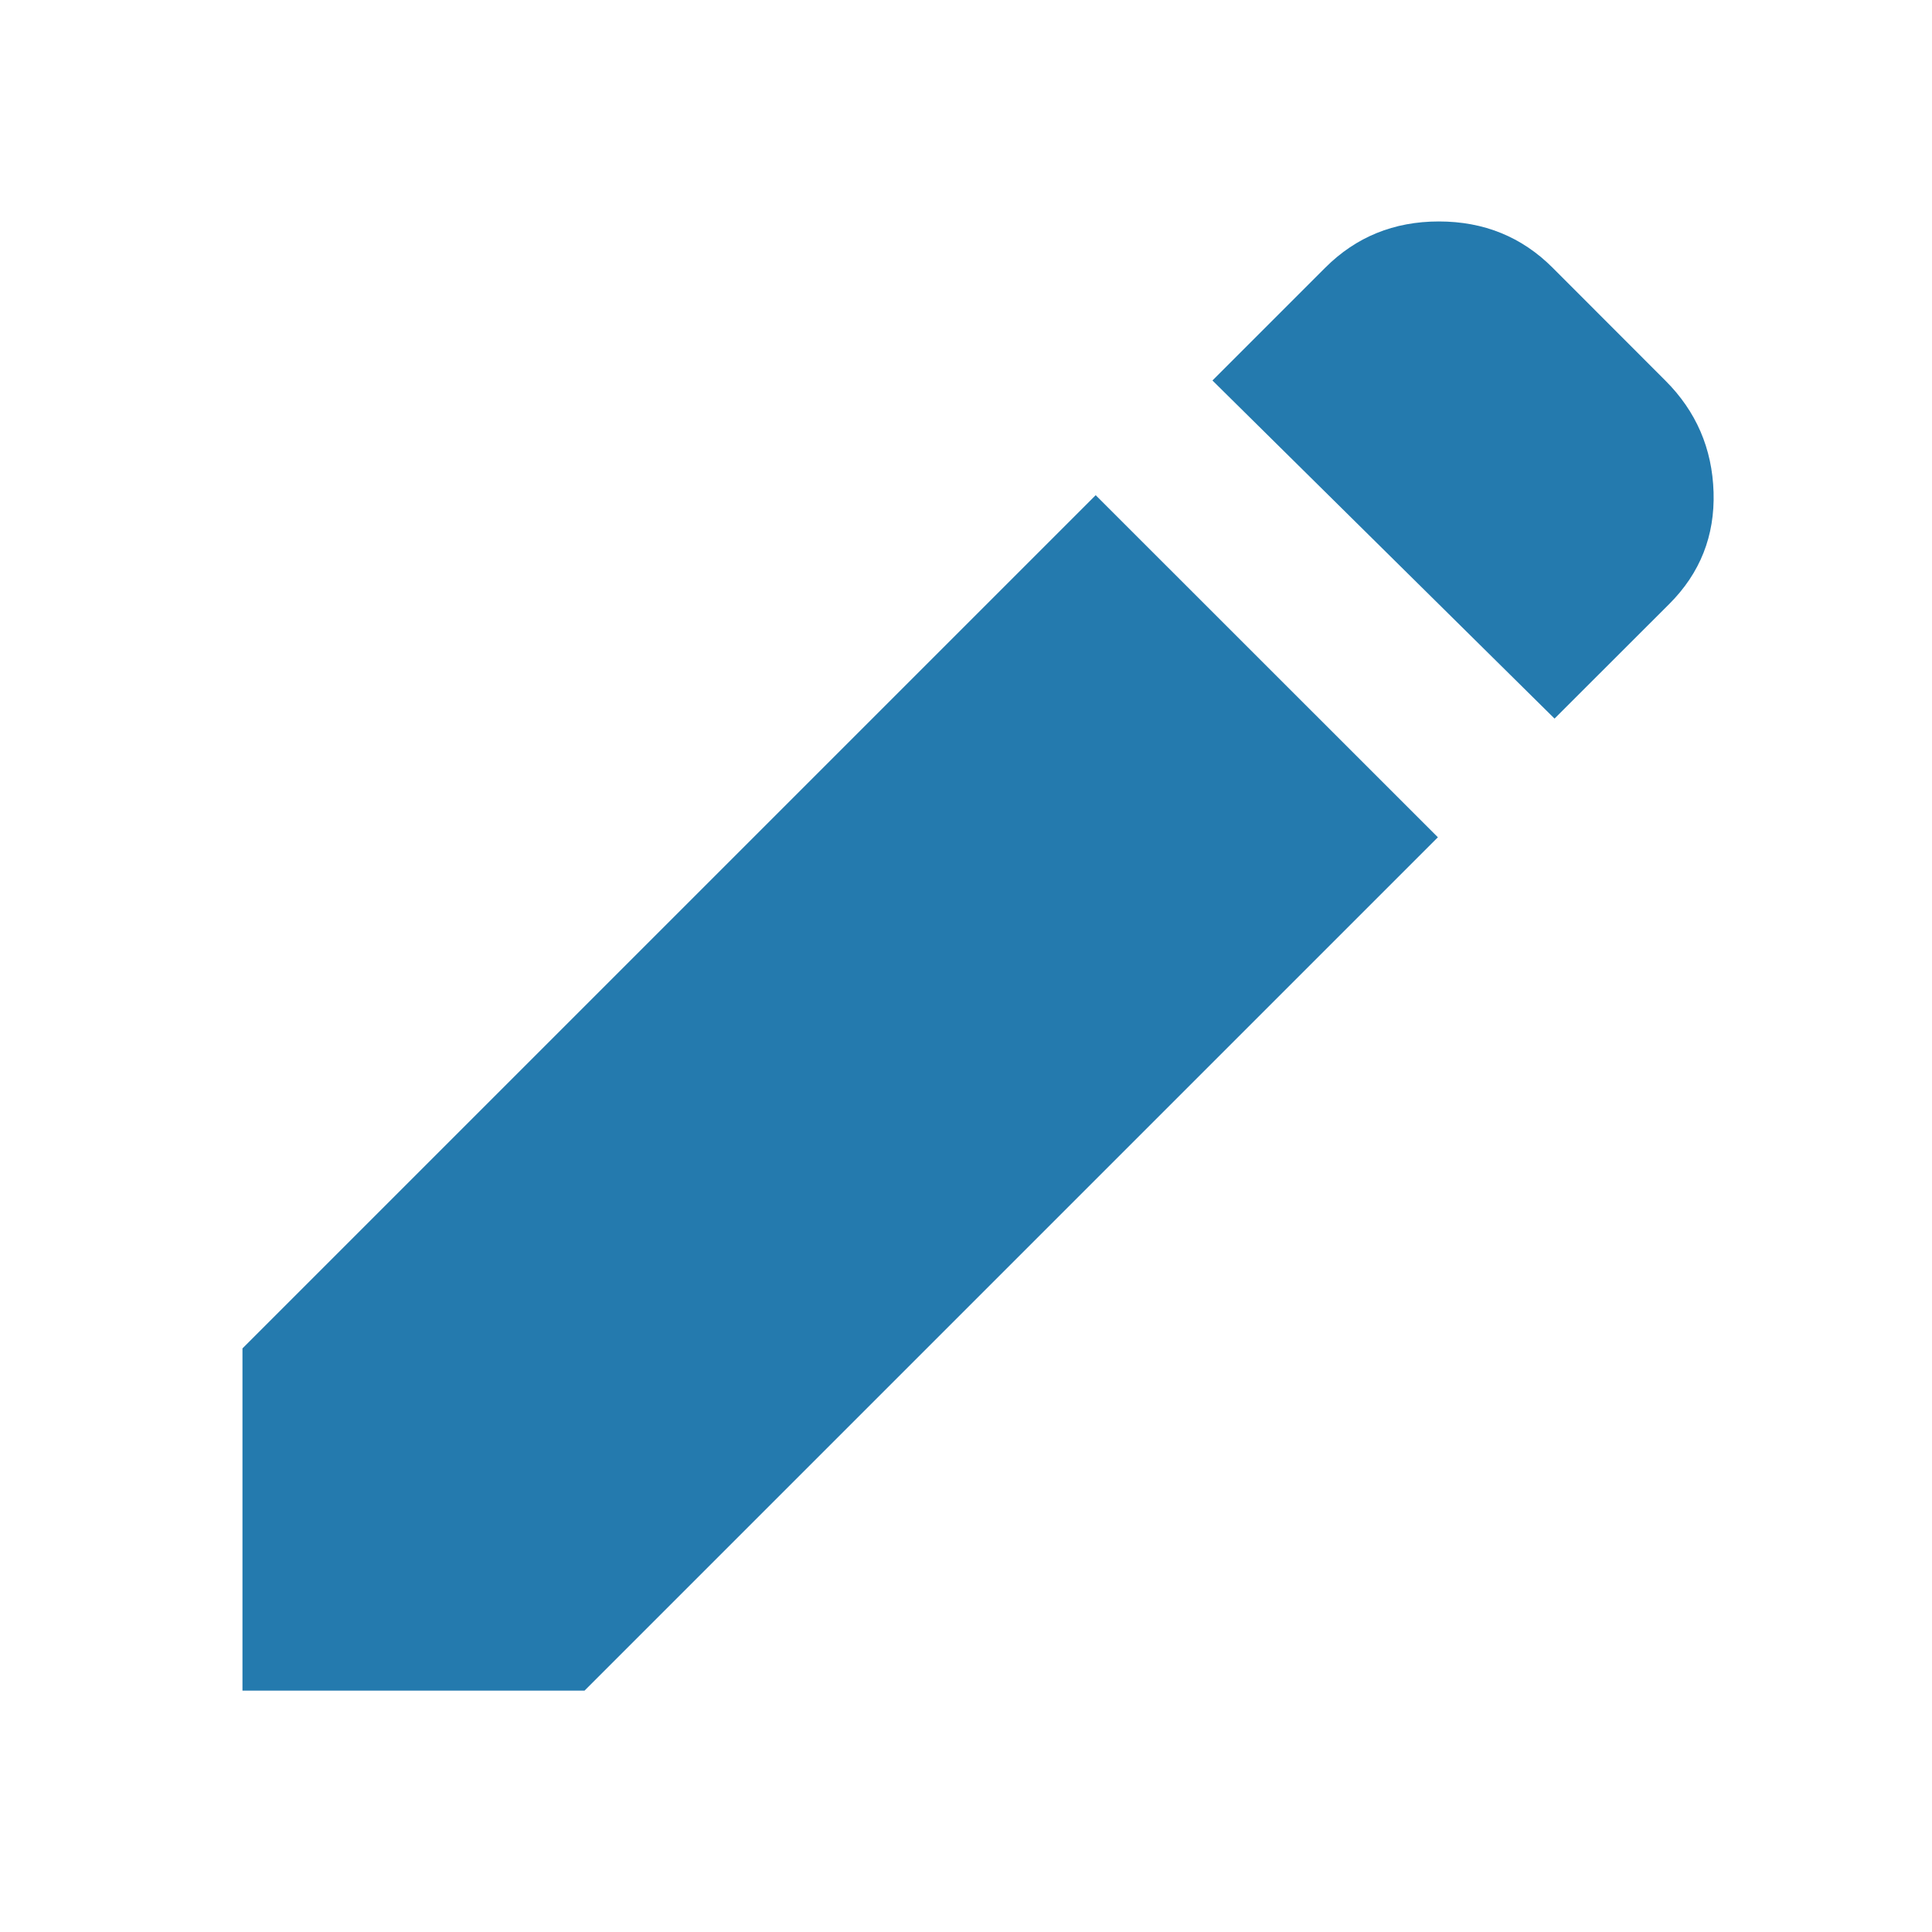
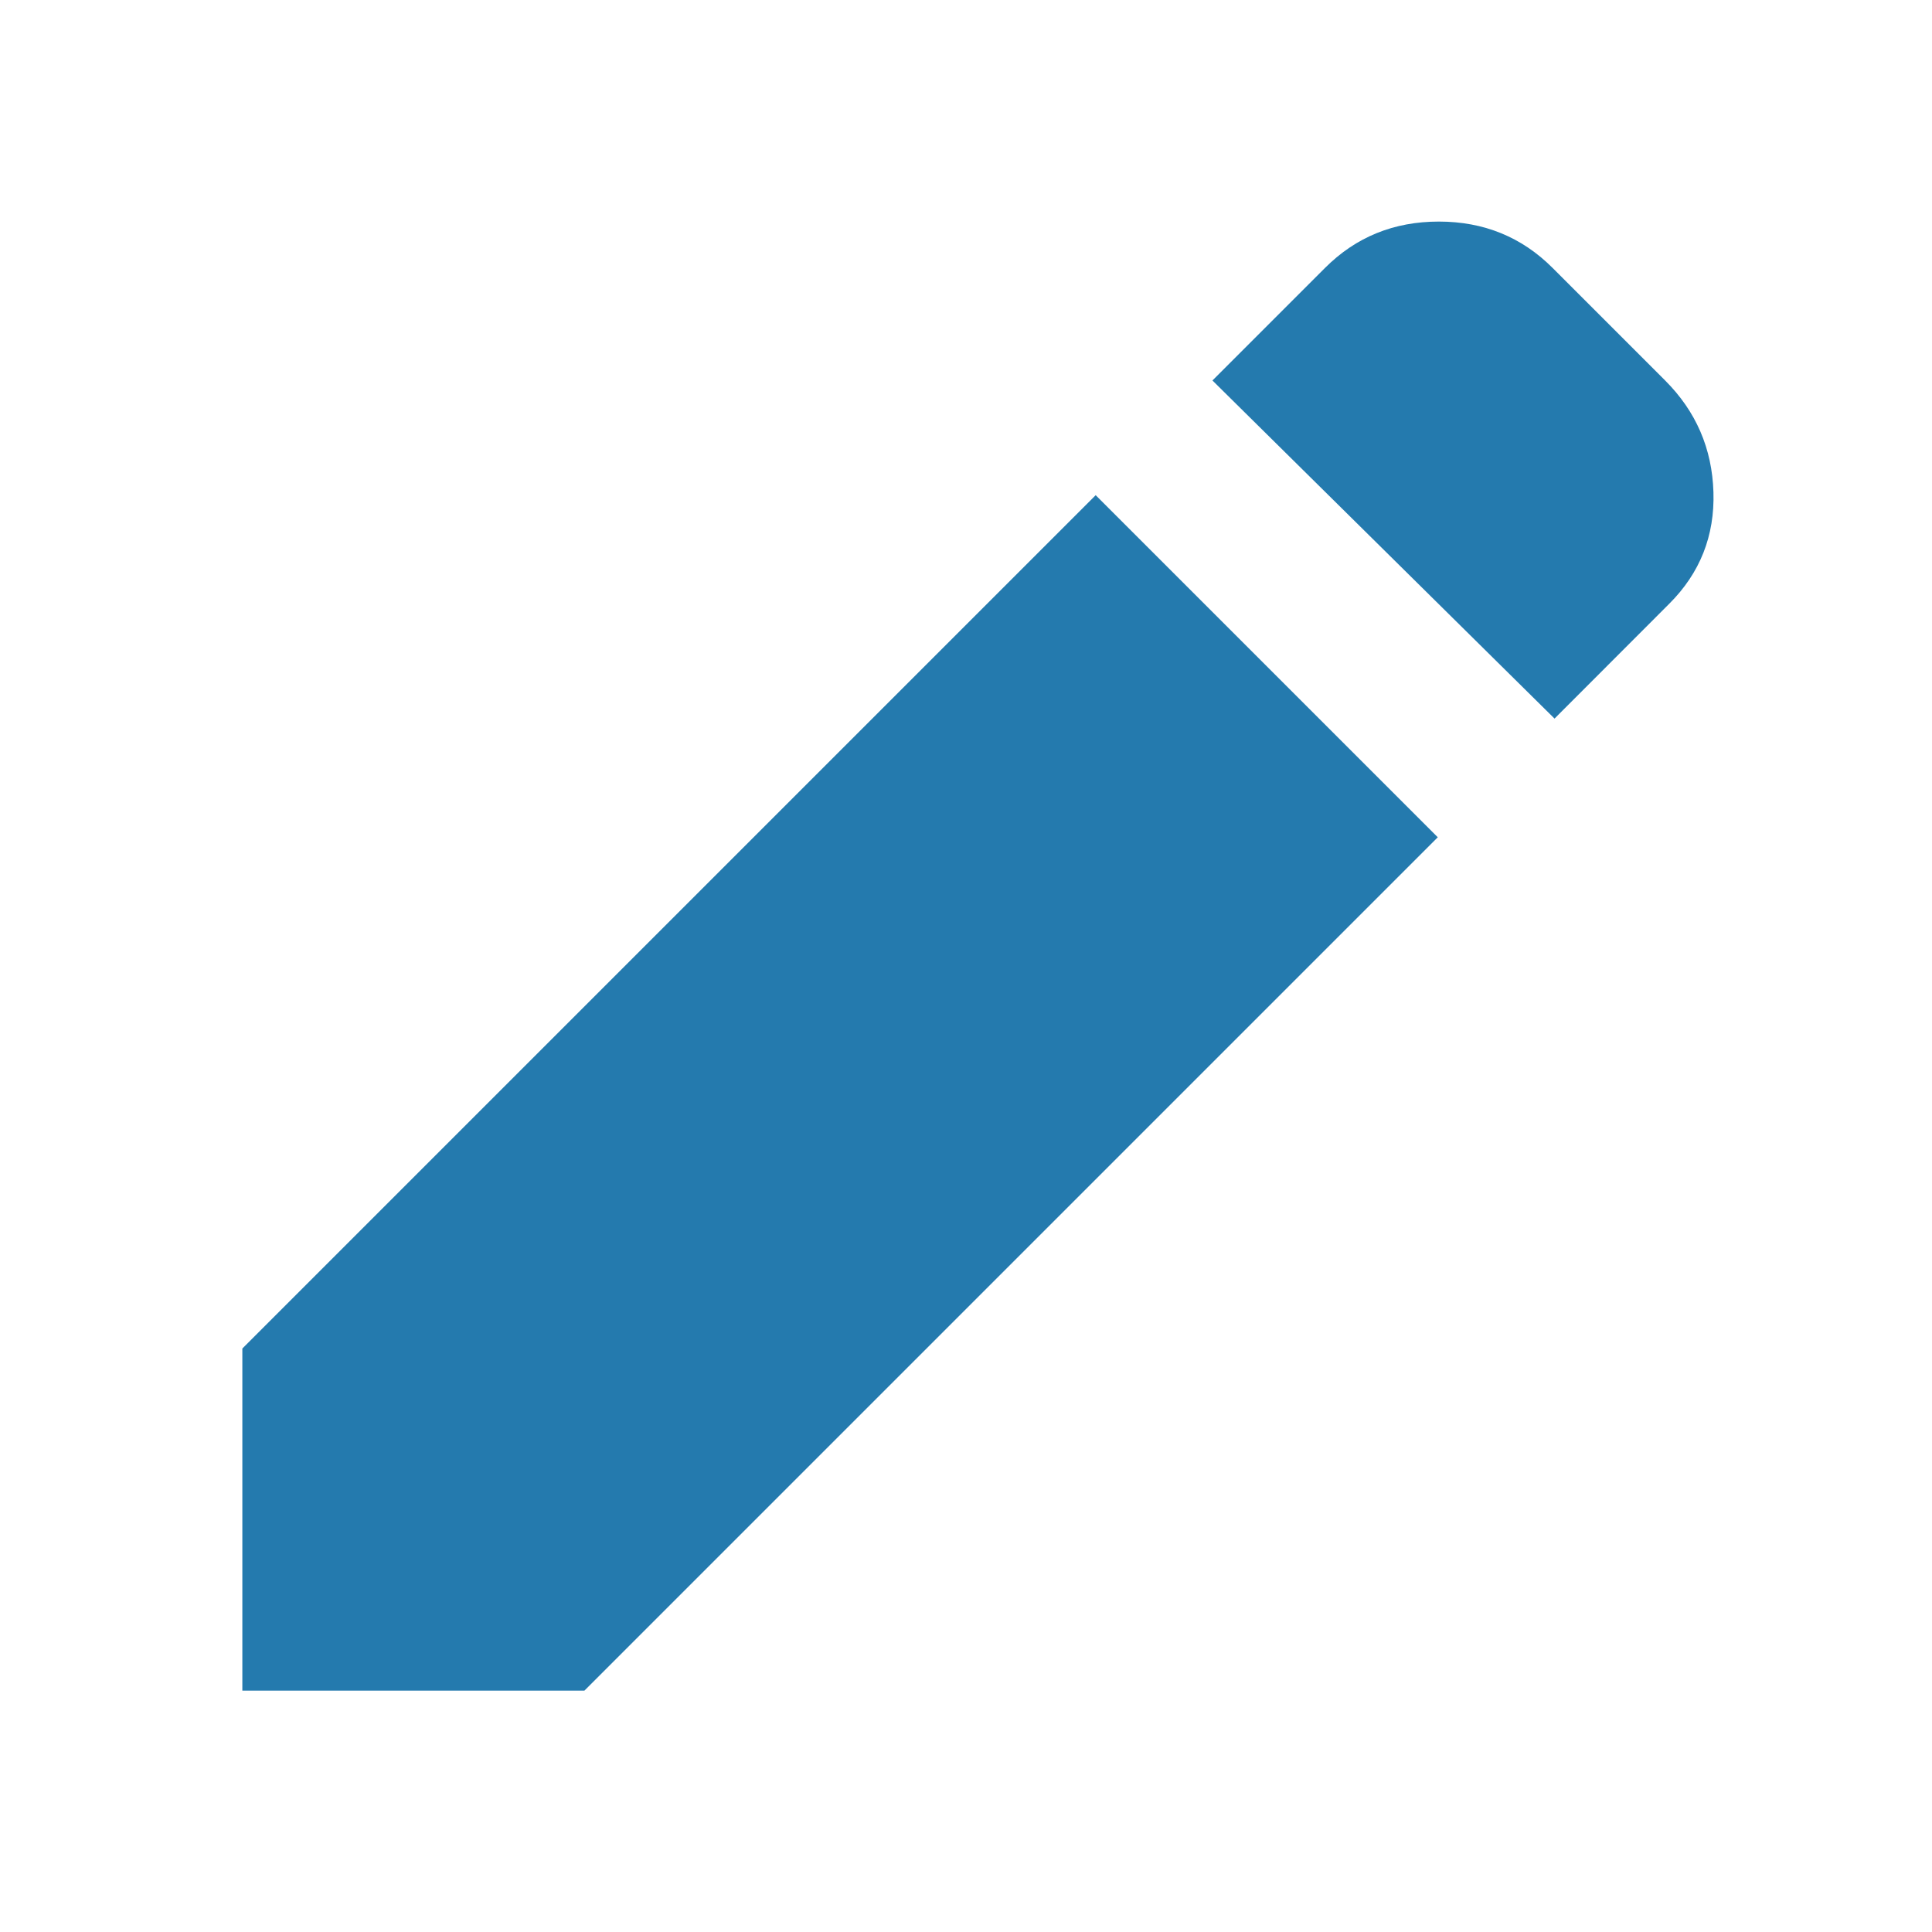
- <svg xmlns="http://www.w3.org/2000/svg" width="16" height="16" viewBox="0 0 16 16" fill="none">
-   <path d="M12.874 5.951L10.041 3.151L10.975 2.217C11.23 1.962 11.544 1.834 11.916 1.834C12.289 1.834 12.603 1.962 12.858 2.217L13.791 3.151C14.047 3.406 14.18 3.715 14.191 4.076C14.202 4.437 14.08 4.746 13.825 5.001L12.874 5.951ZM11.908 6.934L4.841 14.001H2.008V11.167L9.074 4.101L11.908 6.934Z" fill="#247AAE" />
+ <svg xmlns="http://www.w3.org/2000/svg" fill="none" height="16" viewBox="0 0 16 16" width="16">
+   <path d="m12.874 5.951-2.833-2.8.933-.933c.256-.256.57-.383.942-.383.372 0 .686.128.941.383l.933.933c.256.256.389.564.4.925.011.361-.111.67-.367.925zm-.967.983-7.067 7.067h-2.833v-2.833l7.067-7.067z" fill="#247aae" />
</svg>
